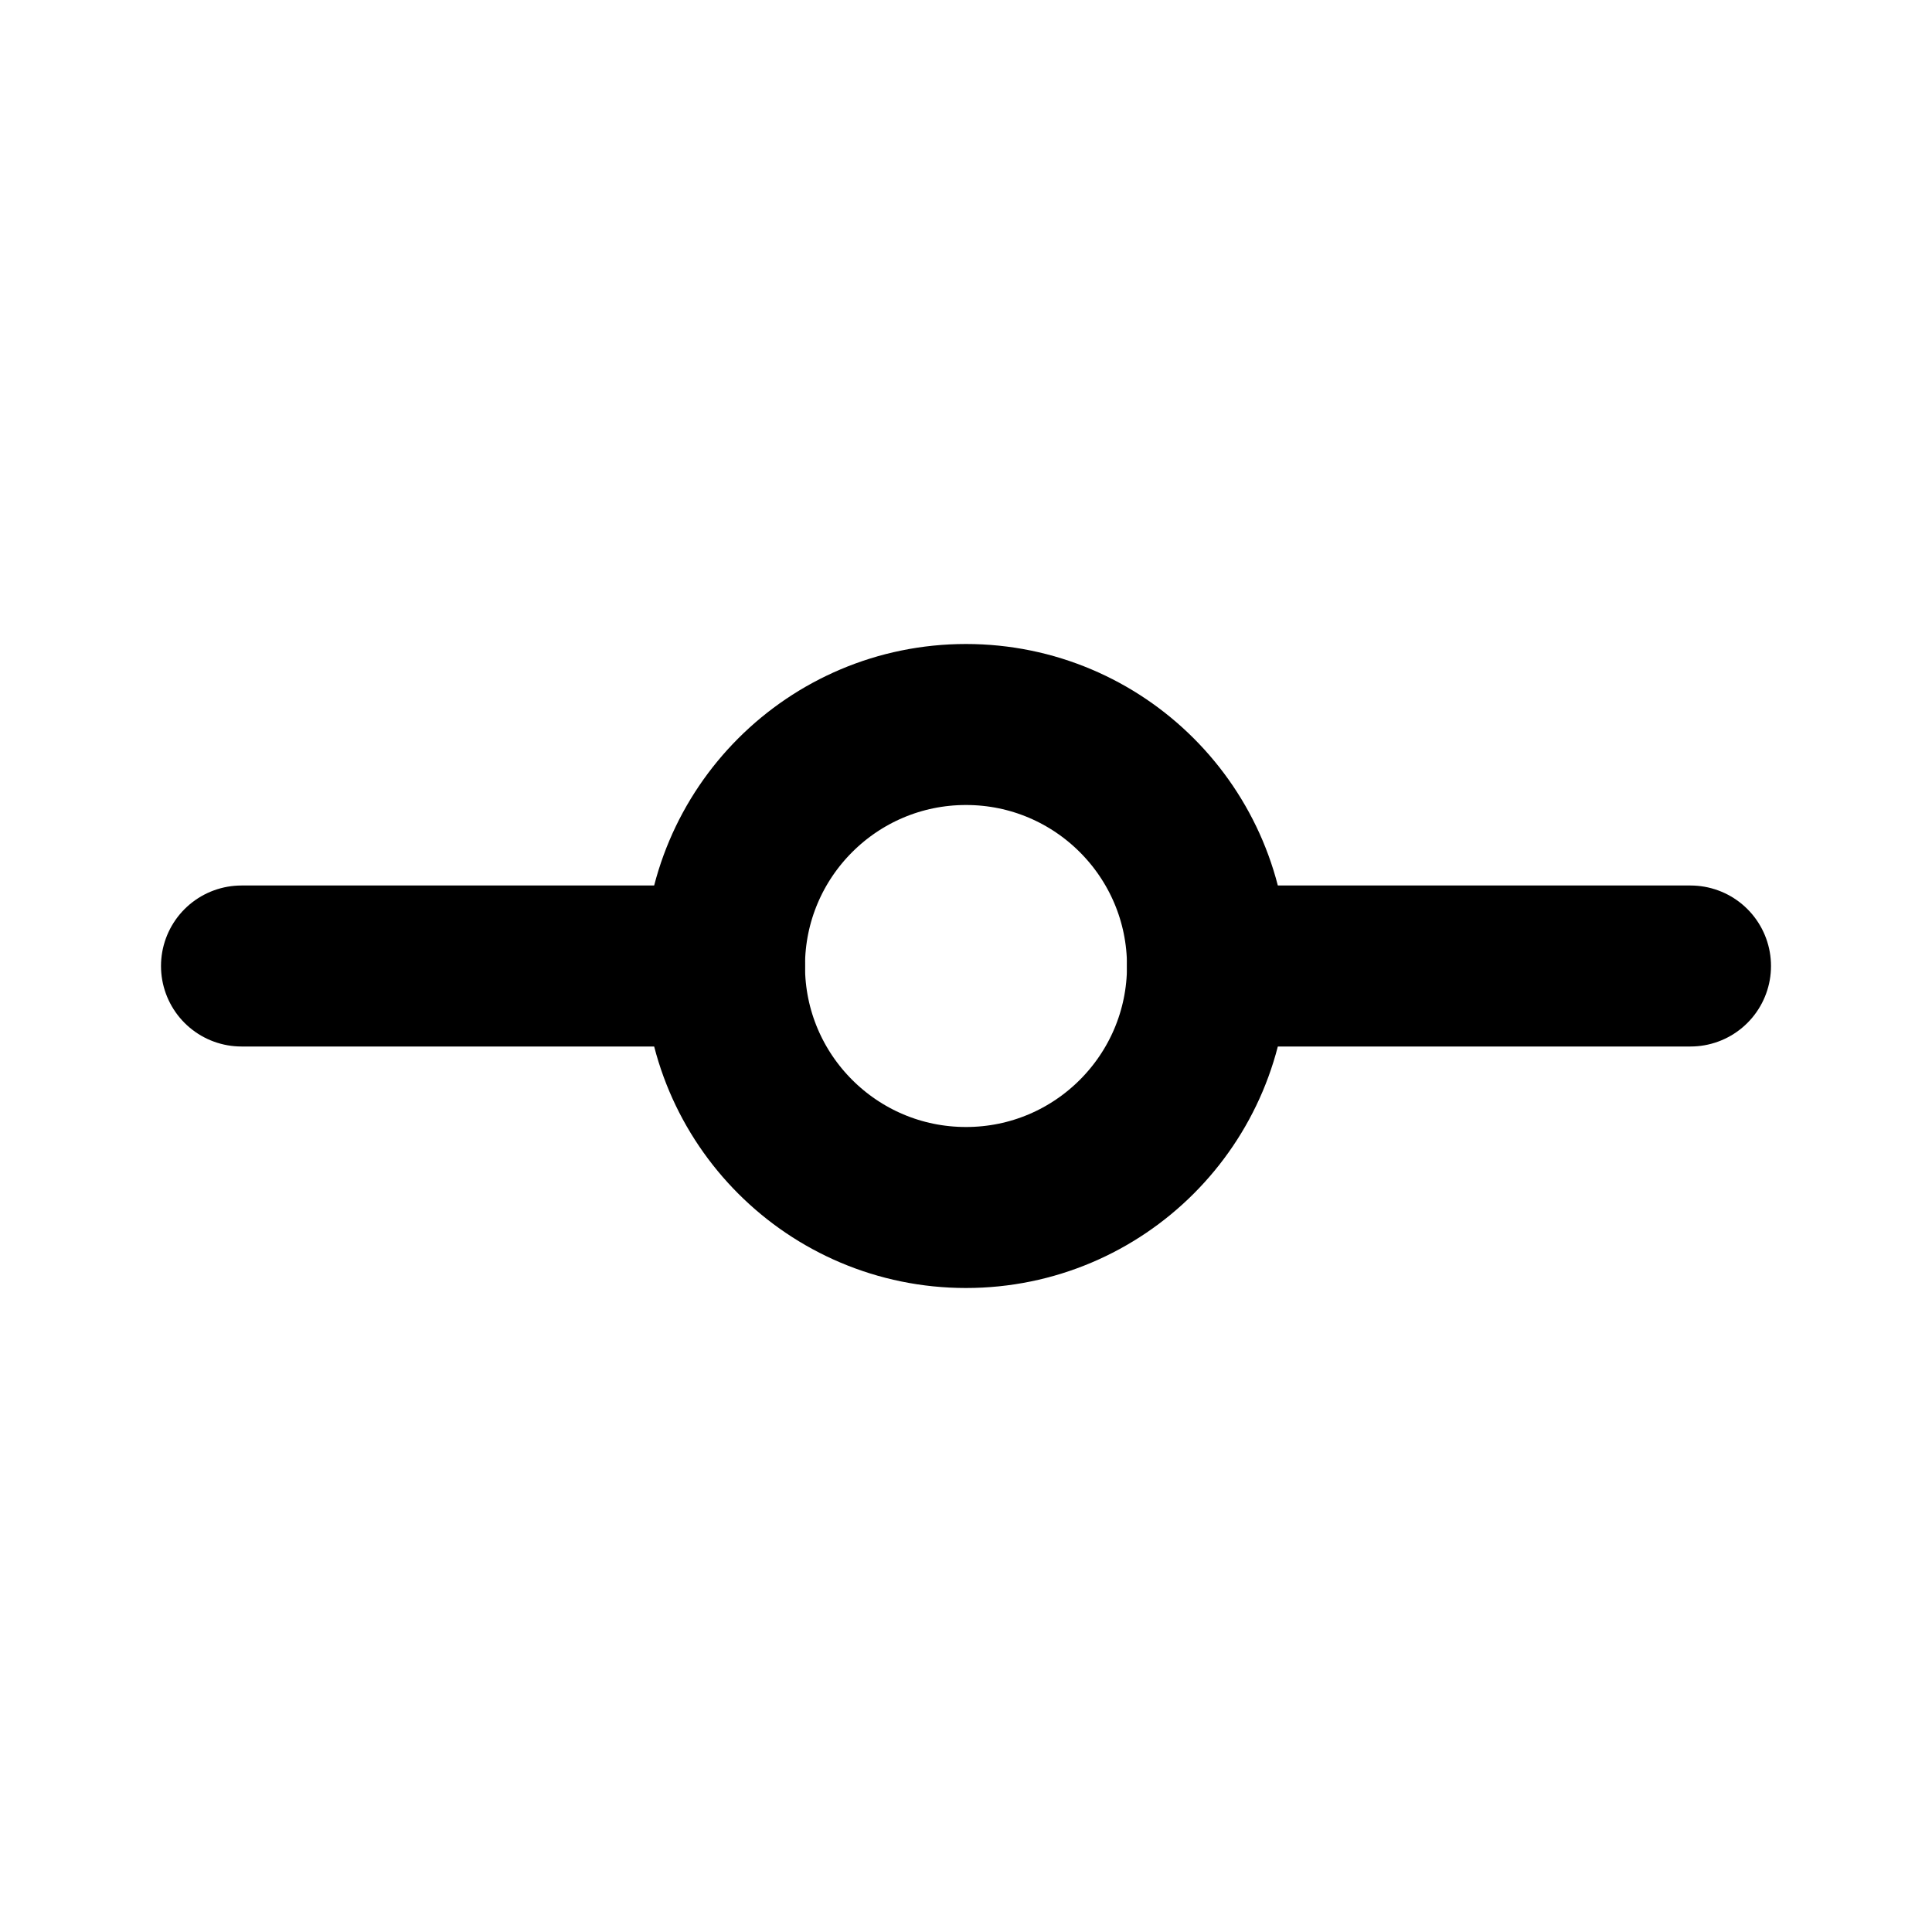
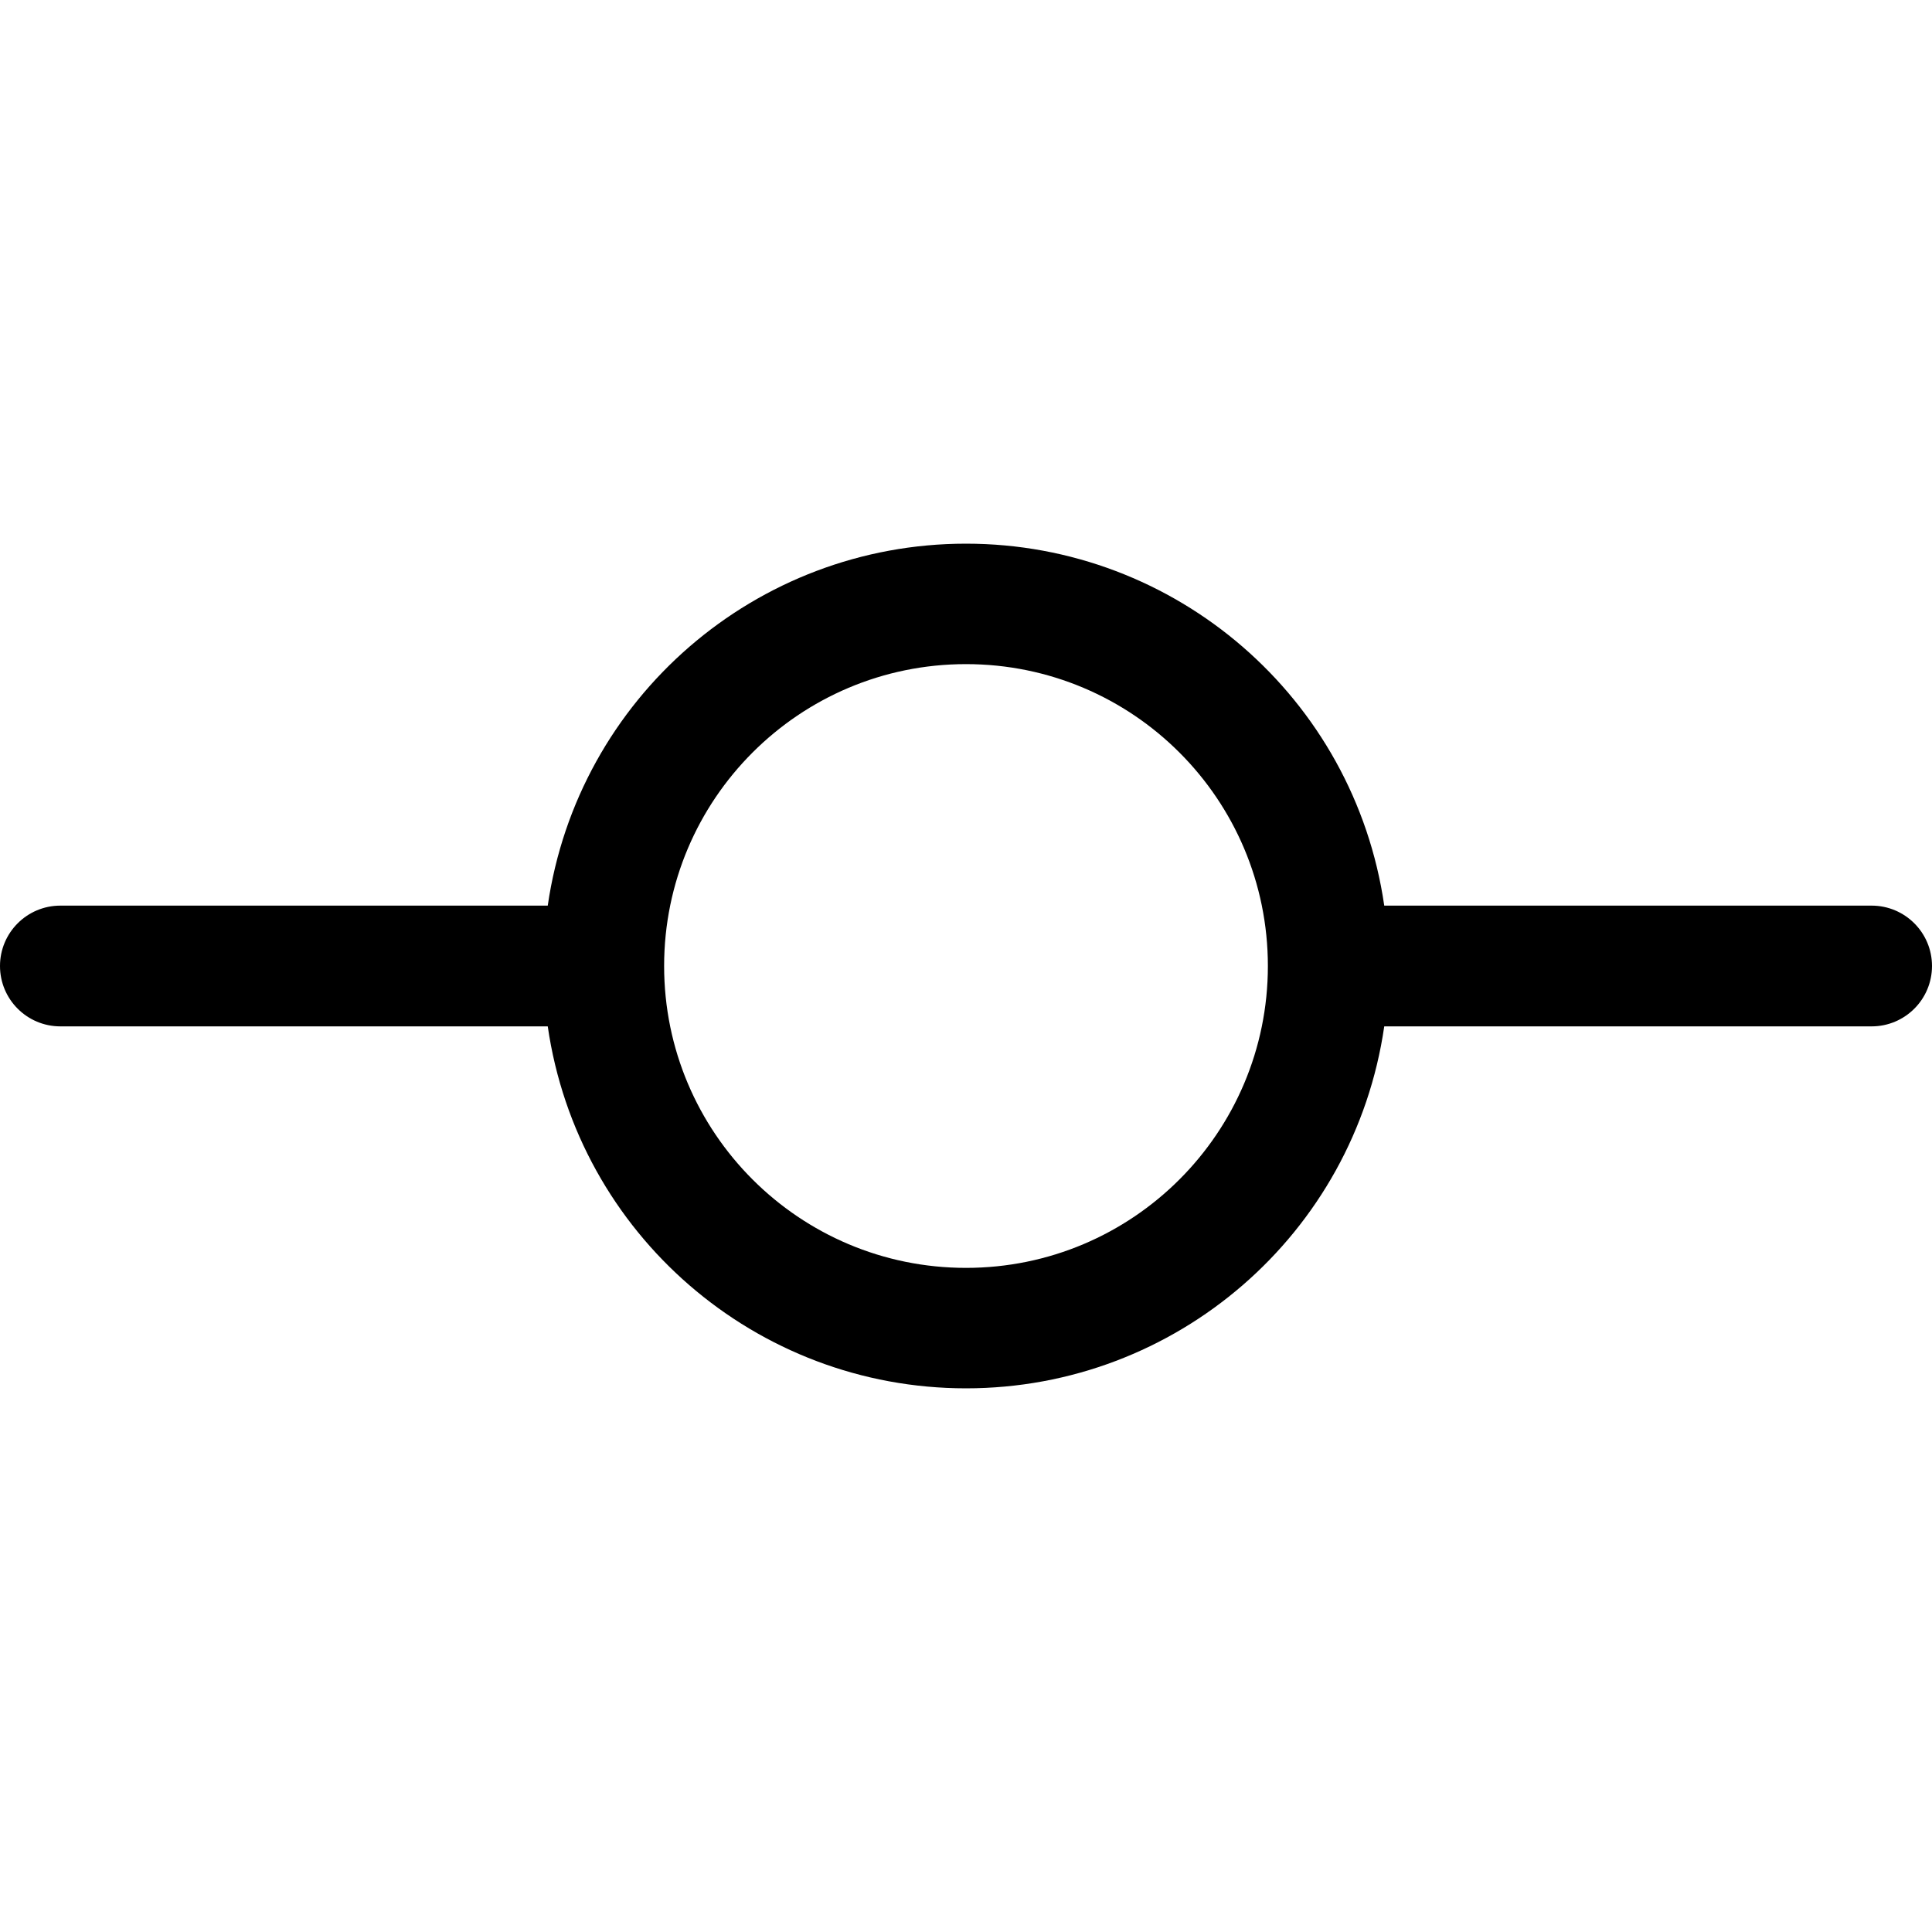
- <svg xmlns="http://www.w3.org/2000/svg" width="24" height="24" viewBox="0 0 24 24" fill="none" stroke="currentColor" stroke-width="2" stroke-linecap="round" stroke-linejoin="round">
-   <circle cx="12" cy="12" r="3" />
-   <line x1="3" x2="9" y1="12" y2="12" />
-   <line x1="15" x2="21" y1="12" y2="12" />
+ <svg xmlns="http://www.w3.org/2000/svg" width="24" height="24" viewBox="0 0 256 256">
+   <path fill="currentColor" d="M248 120h-64.58a56 56 0 0 0-110.84 0H8a8 8 0 0 0 0 16h64.58a56 56 0 0 0 110.84 0H248a8 8 0 0 0 0-16m-120 48a40 40 0 1 1 40-40a40 40 0 0 1-40 40" />
</svg>
